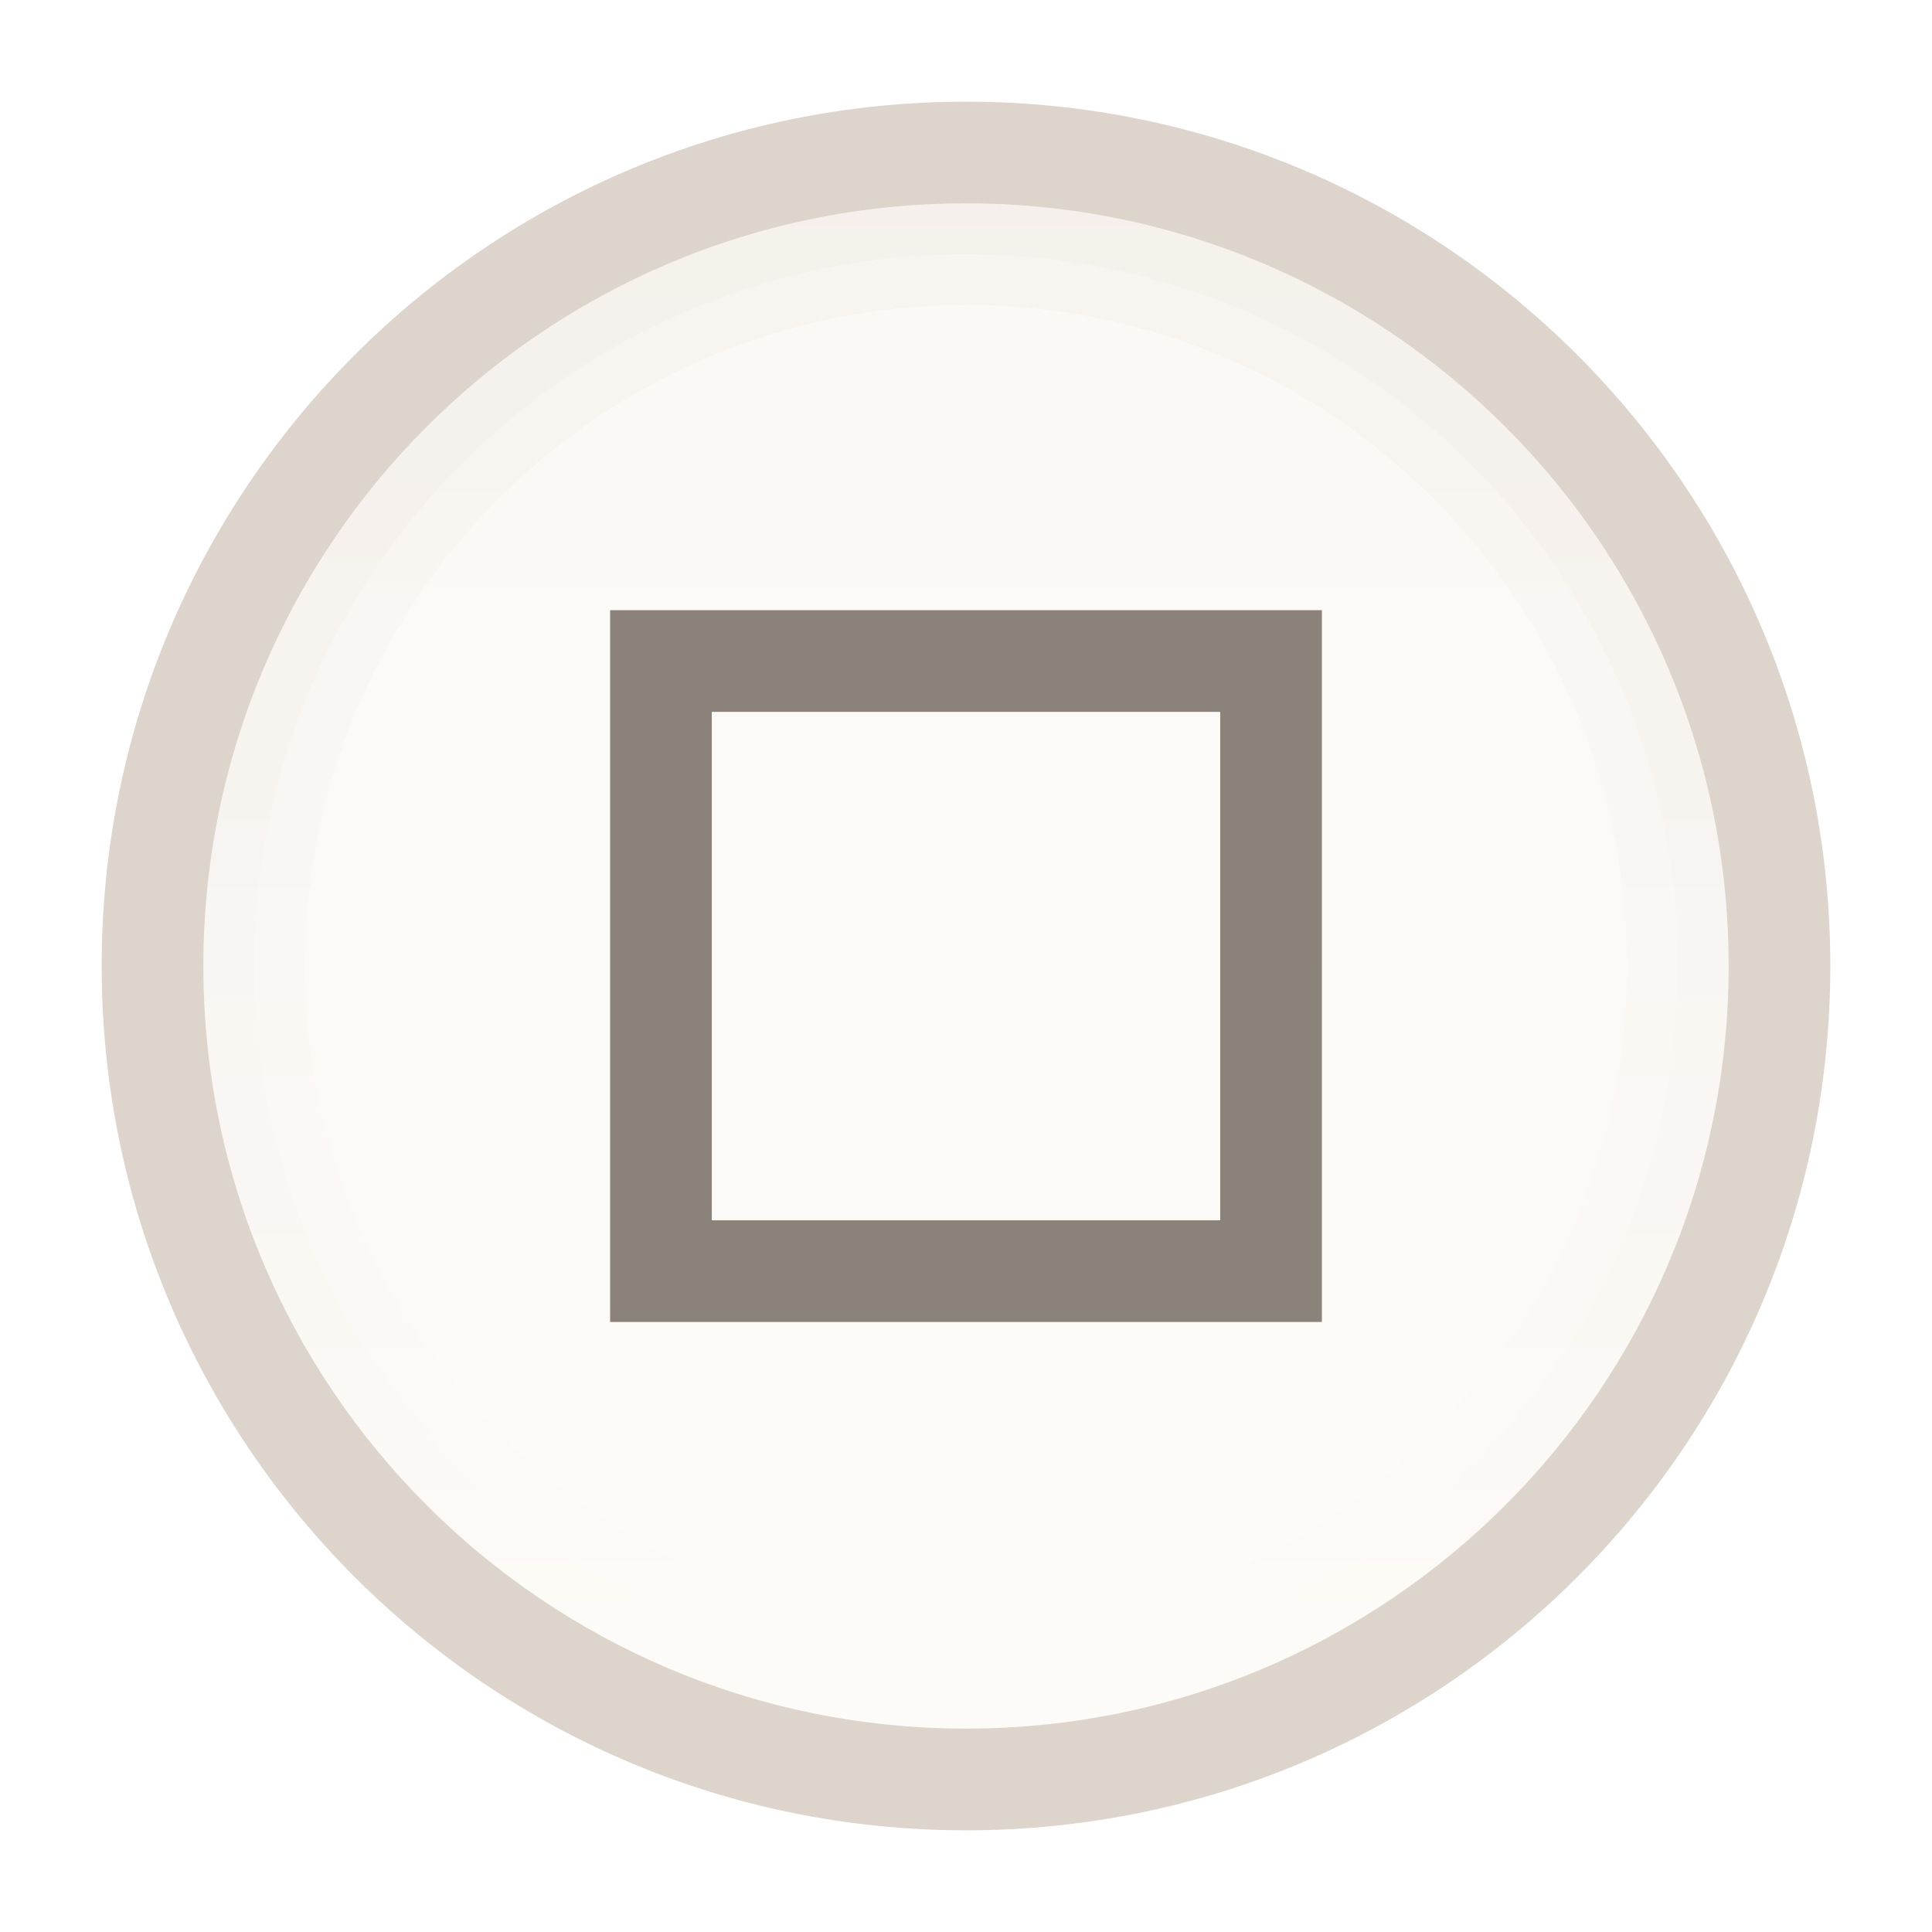
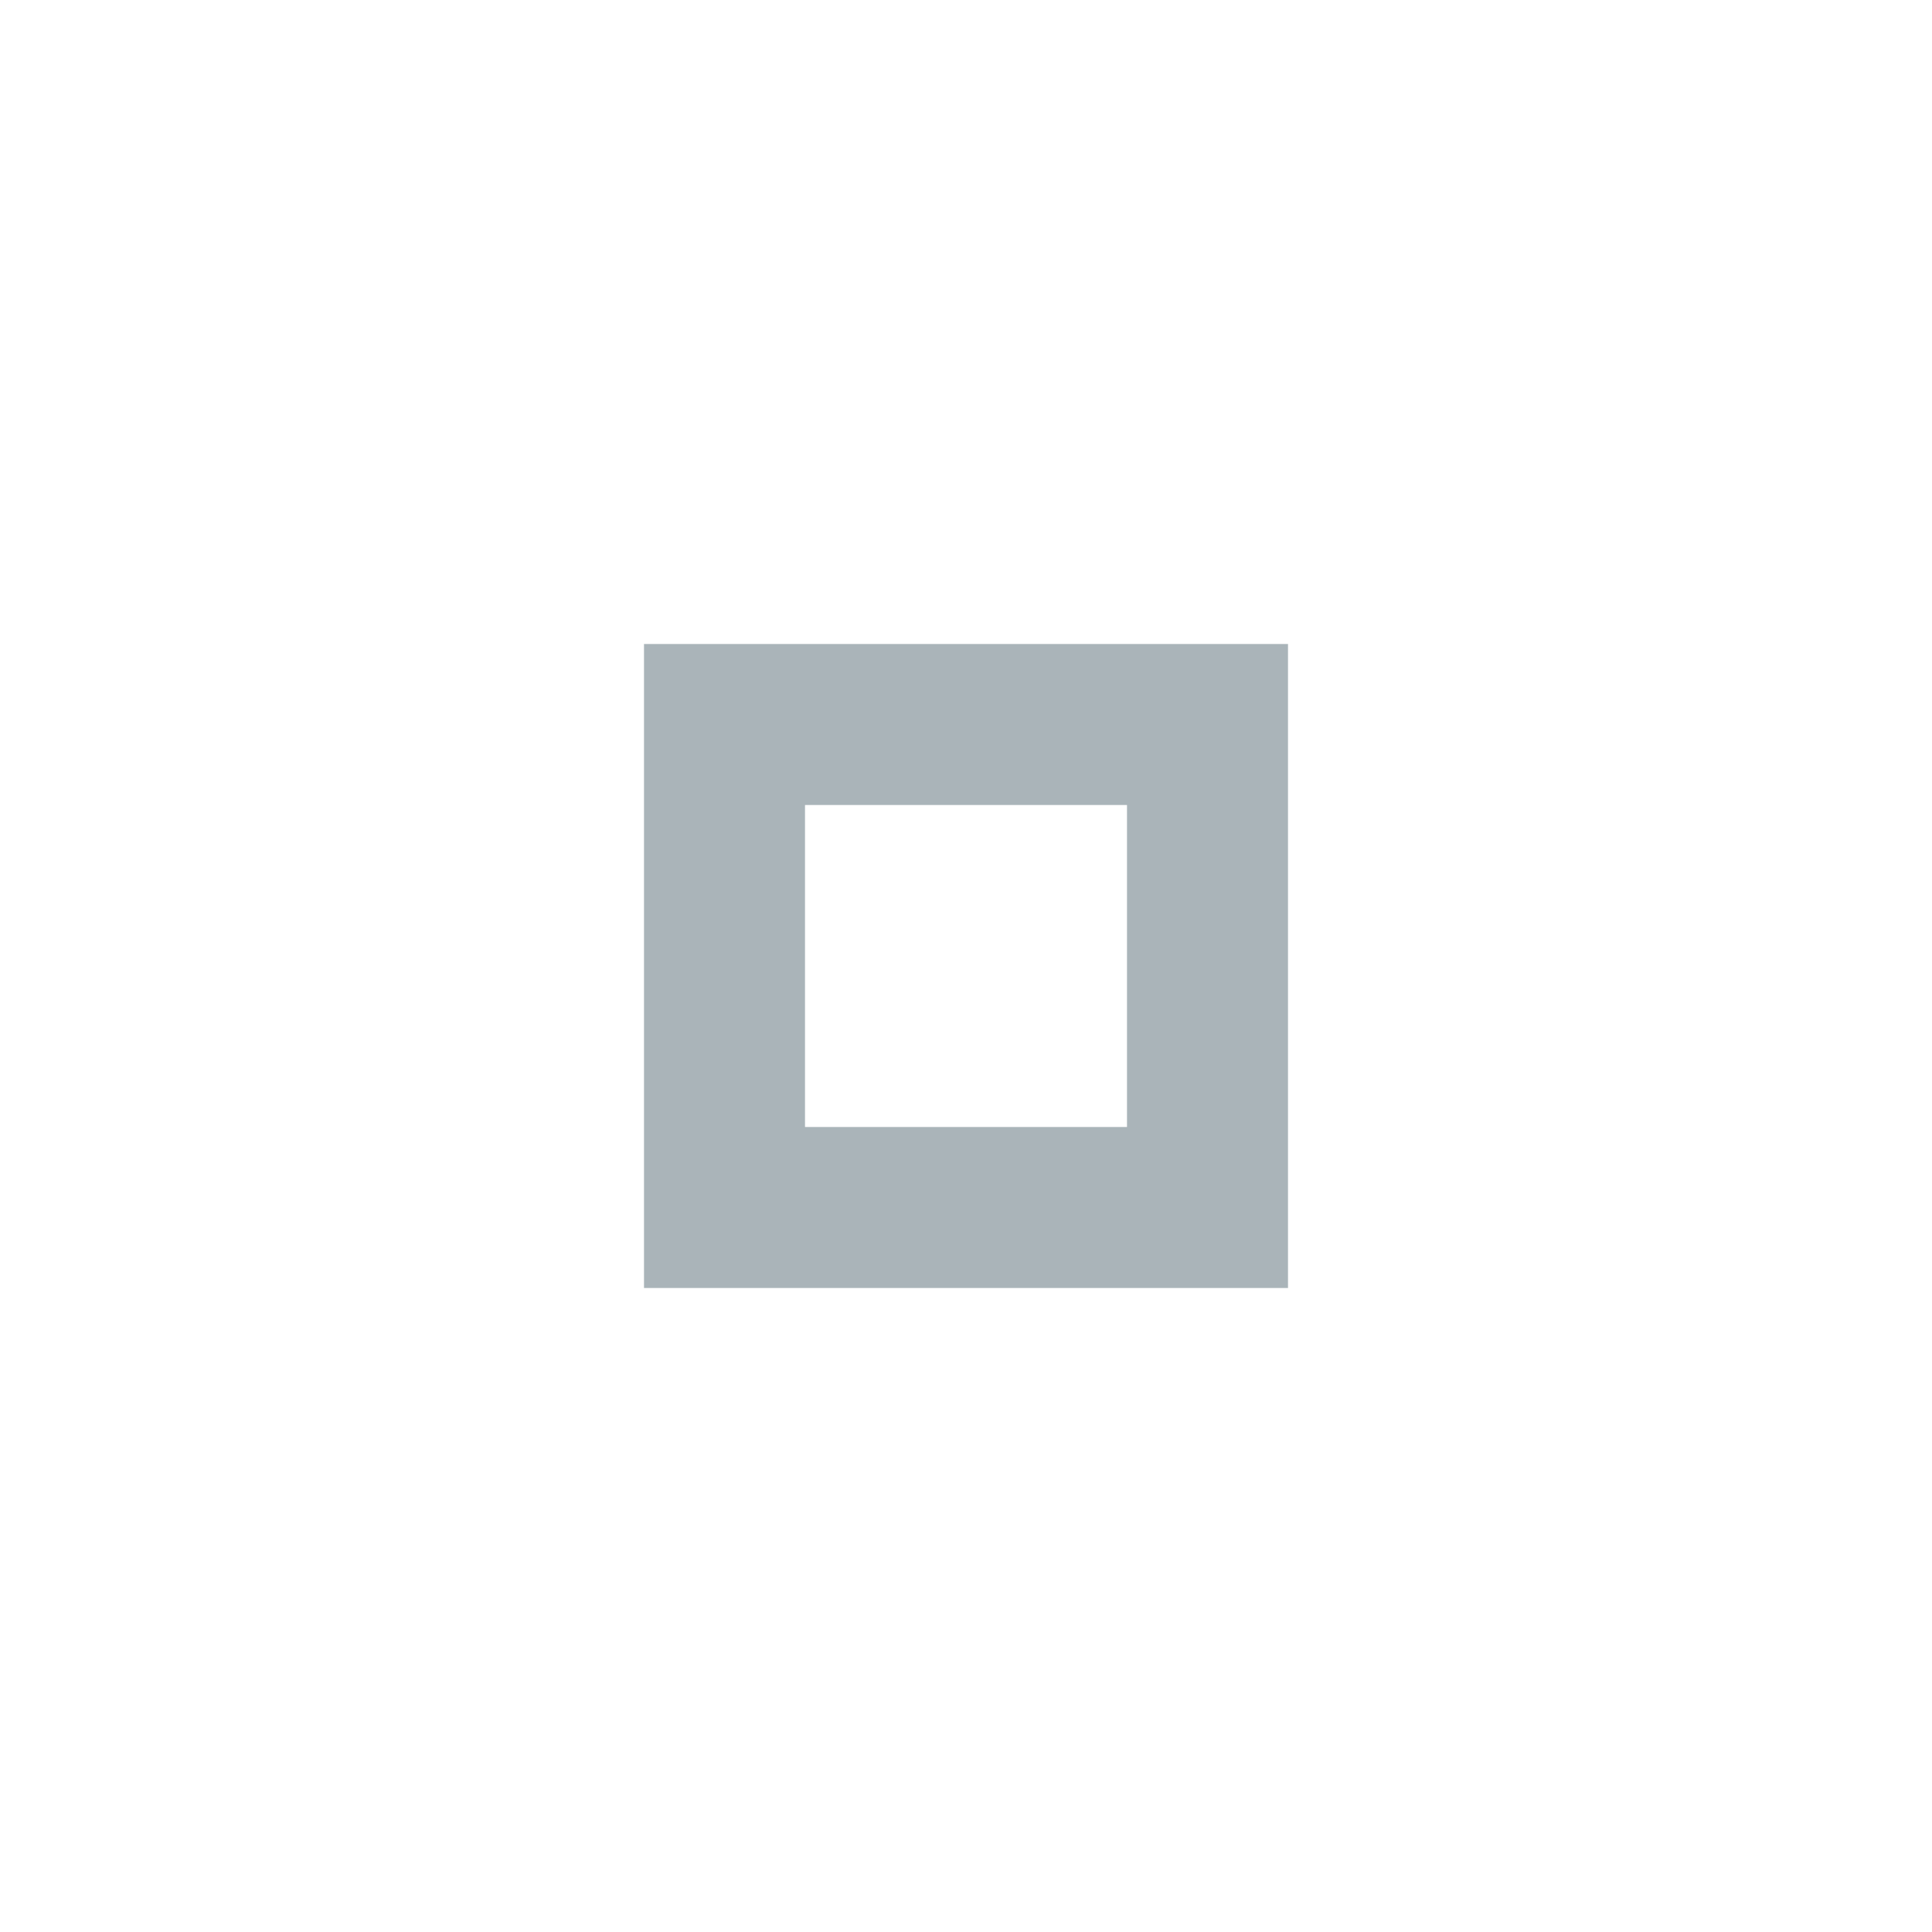
- <svg xmlns="http://www.w3.org/2000/svg" xmlns:xlink="http://www.w3.org/1999/xlink" width="19" height="19" id="svg5932" version="1.1" viewBox="0 0 19 19">
-   <defs id="defs5934">
-     <linearGradient xlink:href="#linearGradient5187" id="linearGradient5295" gradientUnits="userSpaceOnUse" gradientTransform="translate(-1072.362,-1053.362)" x1="2" y1="1062.862" x2="17" y2="1062.862" />
-     <linearGradient id="linearGradient5187">
-       <stop id="stop4560" offset="0" style="stop-color:#fcfbf8;stop-opacity:1" />
-       <stop id="stop4562" offset="1" style="stop-color:#fbf9f6;stop-opacity:1" />
-     </linearGradient>
-     <linearGradient xlink:href="#linearGradient4297" id="linearGradient5297" gradientUnits="userSpaceOnUse" gradientTransform="matrix(1.035712,0,0,1.035712,37.95674,-0.3392617)" x1="-1070.104" y1="9.5" x2="-1055.621" y2="9.5" />
-     <linearGradient id="linearGradient4297">
-       <stop style="stop-color:#ffffff;stop-opacity:1;" offset="0" id="stop4523" />
-       <stop style="stop-color:#bd9e82;stop-opacity:1" offset="1" id="stop4525" />
-     </linearGradient>
-     <linearGradient xlink:href="#linearGradient4297" id="linearGradient5299" gradientUnits="userSpaceOnUse" gradientTransform="translate(3.4765625e-5,0)" x1="-1070.362" y1="9" x2="-1055.362" y2="9" />
-   </defs>
-   <g id="layer1" transform="translate(-191.5,-81.86219)">
-     <g style="display:inline" transform="translate(191.5,-971.5)" id="g5253">
-       <circle style="color:#000000;fill:#ddd4cb;fill-opacity:1;fill-rule:nonzero;stroke:none;stroke-width:8;marker:none;visibility:visible;display:inline;overflow:visible;enable-background:accumulate" id="circle5255" cx="9.5" cy="1062.862" r="8.5" d="m 18,1062.862 a 8.5,8.5 0 0 1 -8.5,8.5 8.5,8.5 0 0 1 -8.5,-8.5 8.5,8.5 0 0 1 8.5,-8.5 8.5,8.5 0 0 1 8.5,8.5 z" />
-       <circle r="7.5" cy="9.5" cx="-1062.862" id="circle5257" style="color:#000000;fill:url(#linearGradient5295);fill-opacity:1;fill-rule:nonzero;stroke:none;stroke-width:8;marker:none;visibility:visible;display:inline;overflow:visible;enable-background:accumulate" transform="matrix(0,-1,1,0,0,0)" d="m -1055.362,9.5 a 7.5,7.5 0 0 1 -7.5,7.5 7.5,7.5 0 0 1 -7.5,-7.5 7.5,7.5 0 0 1 7.5,-7.5 7.5,7.5 0 0 1 7.5,7.5 z" />
-       <circle r="7.25" cy="9.5" cx="-1062.862" id="circle5259" style="opacity:0.05;color:#000000;fill:none;stroke:url(#linearGradient5297);stroke-width:0.5;stroke-miterlimit:4;stroke-dasharray:none;marker:none;visibility:visible;display:inline;overflow:visible;enable-background:accumulate" transform="matrix(0,-1,1,0,0,0)" d="m -1055.612,9.5 a 7.25,7.25 0 0 1 -7.25,7.25 7.25,7.25 0 0 1 -7.25,-7.25 7.25,7.25 0 0 1 7.25,-7.25 7.25,7.25 0 0 1 7.25,7.25 z" />
-       <circle transform="matrix(0,-1,1,0,0,0)" style="opacity:0.05;color:#000000;fill:none;stroke:url(#linearGradient5299);stroke-width:1;stroke-miterlimit:4;stroke-dasharray:none;marker:none;visibility:visible;display:inline;overflow:visible;enable-background:accumulate" id="circle5261" cx="-1062.862" cy="9.5" r="7" d="m -1055.862,9.5 a 7,7 0 0 1 -7,7 7,7 0 0 1 -7,-7 7,7 0 0 1 7,-7 7,7 0 0 1 7,7 z" />
-       <rect style="color:#000000;fill:none;stroke:none;stroke-width:1;marker:none;visibility:visible;display:inline;overflow:visible;enable-background:accumulate" id="rect5263" width="19" height="19" x="-7.3563765e-06" y="1053.362" />
-     </g>
-     <path style="font-style:normal;font-variant:normal;font-weight:normal;font-stretch:normal;text-indent:0;text-align:start;text-decoration:none;line-height:normal;letter-spacing:normal;word-spacing:normal;text-transform:none;direction:ltr;block-progression:tb;writing-mode:lr-tb;text-anchor:start;baseline-shift:baseline;color:#000000;color-interpolation:sRGB;color-interpolation-filters:linearRGB;fill:#8b8379;fill-opacity:1;stroke:none;stroke-width:1;marker:none;visibility:visible;display:inline;overflow:visible;isolation:auto;mix-blend-mode:normal;enable-background:accumulate;clip-rule:nonzero;color-rendering:auto;image-rendering:auto;shape-rendering:auto;text-rendering:auto;font-family:sans-serif;-inkscape-font-specification:sans-serif" d="m 197.5,87.863 0,0.5 0,6.5 7,0 0,-7 -7,0 z m 1,1 5,0 0,5 -5,0 0,-5 z" id="path5289" />
-   </g>
+ <svg xmlns="http://www.w3.org/2000/svg" version="1.1" x="0px" y="0px" width="24px" height="24px" viewBox="0 0 24 24" xml:space="preserve">
+   <path fill="#8e9ba1" opacity="0.75" d="M14,14h-4v-4h4V14z M16,8H8v8h8V8z" />
</svg>
